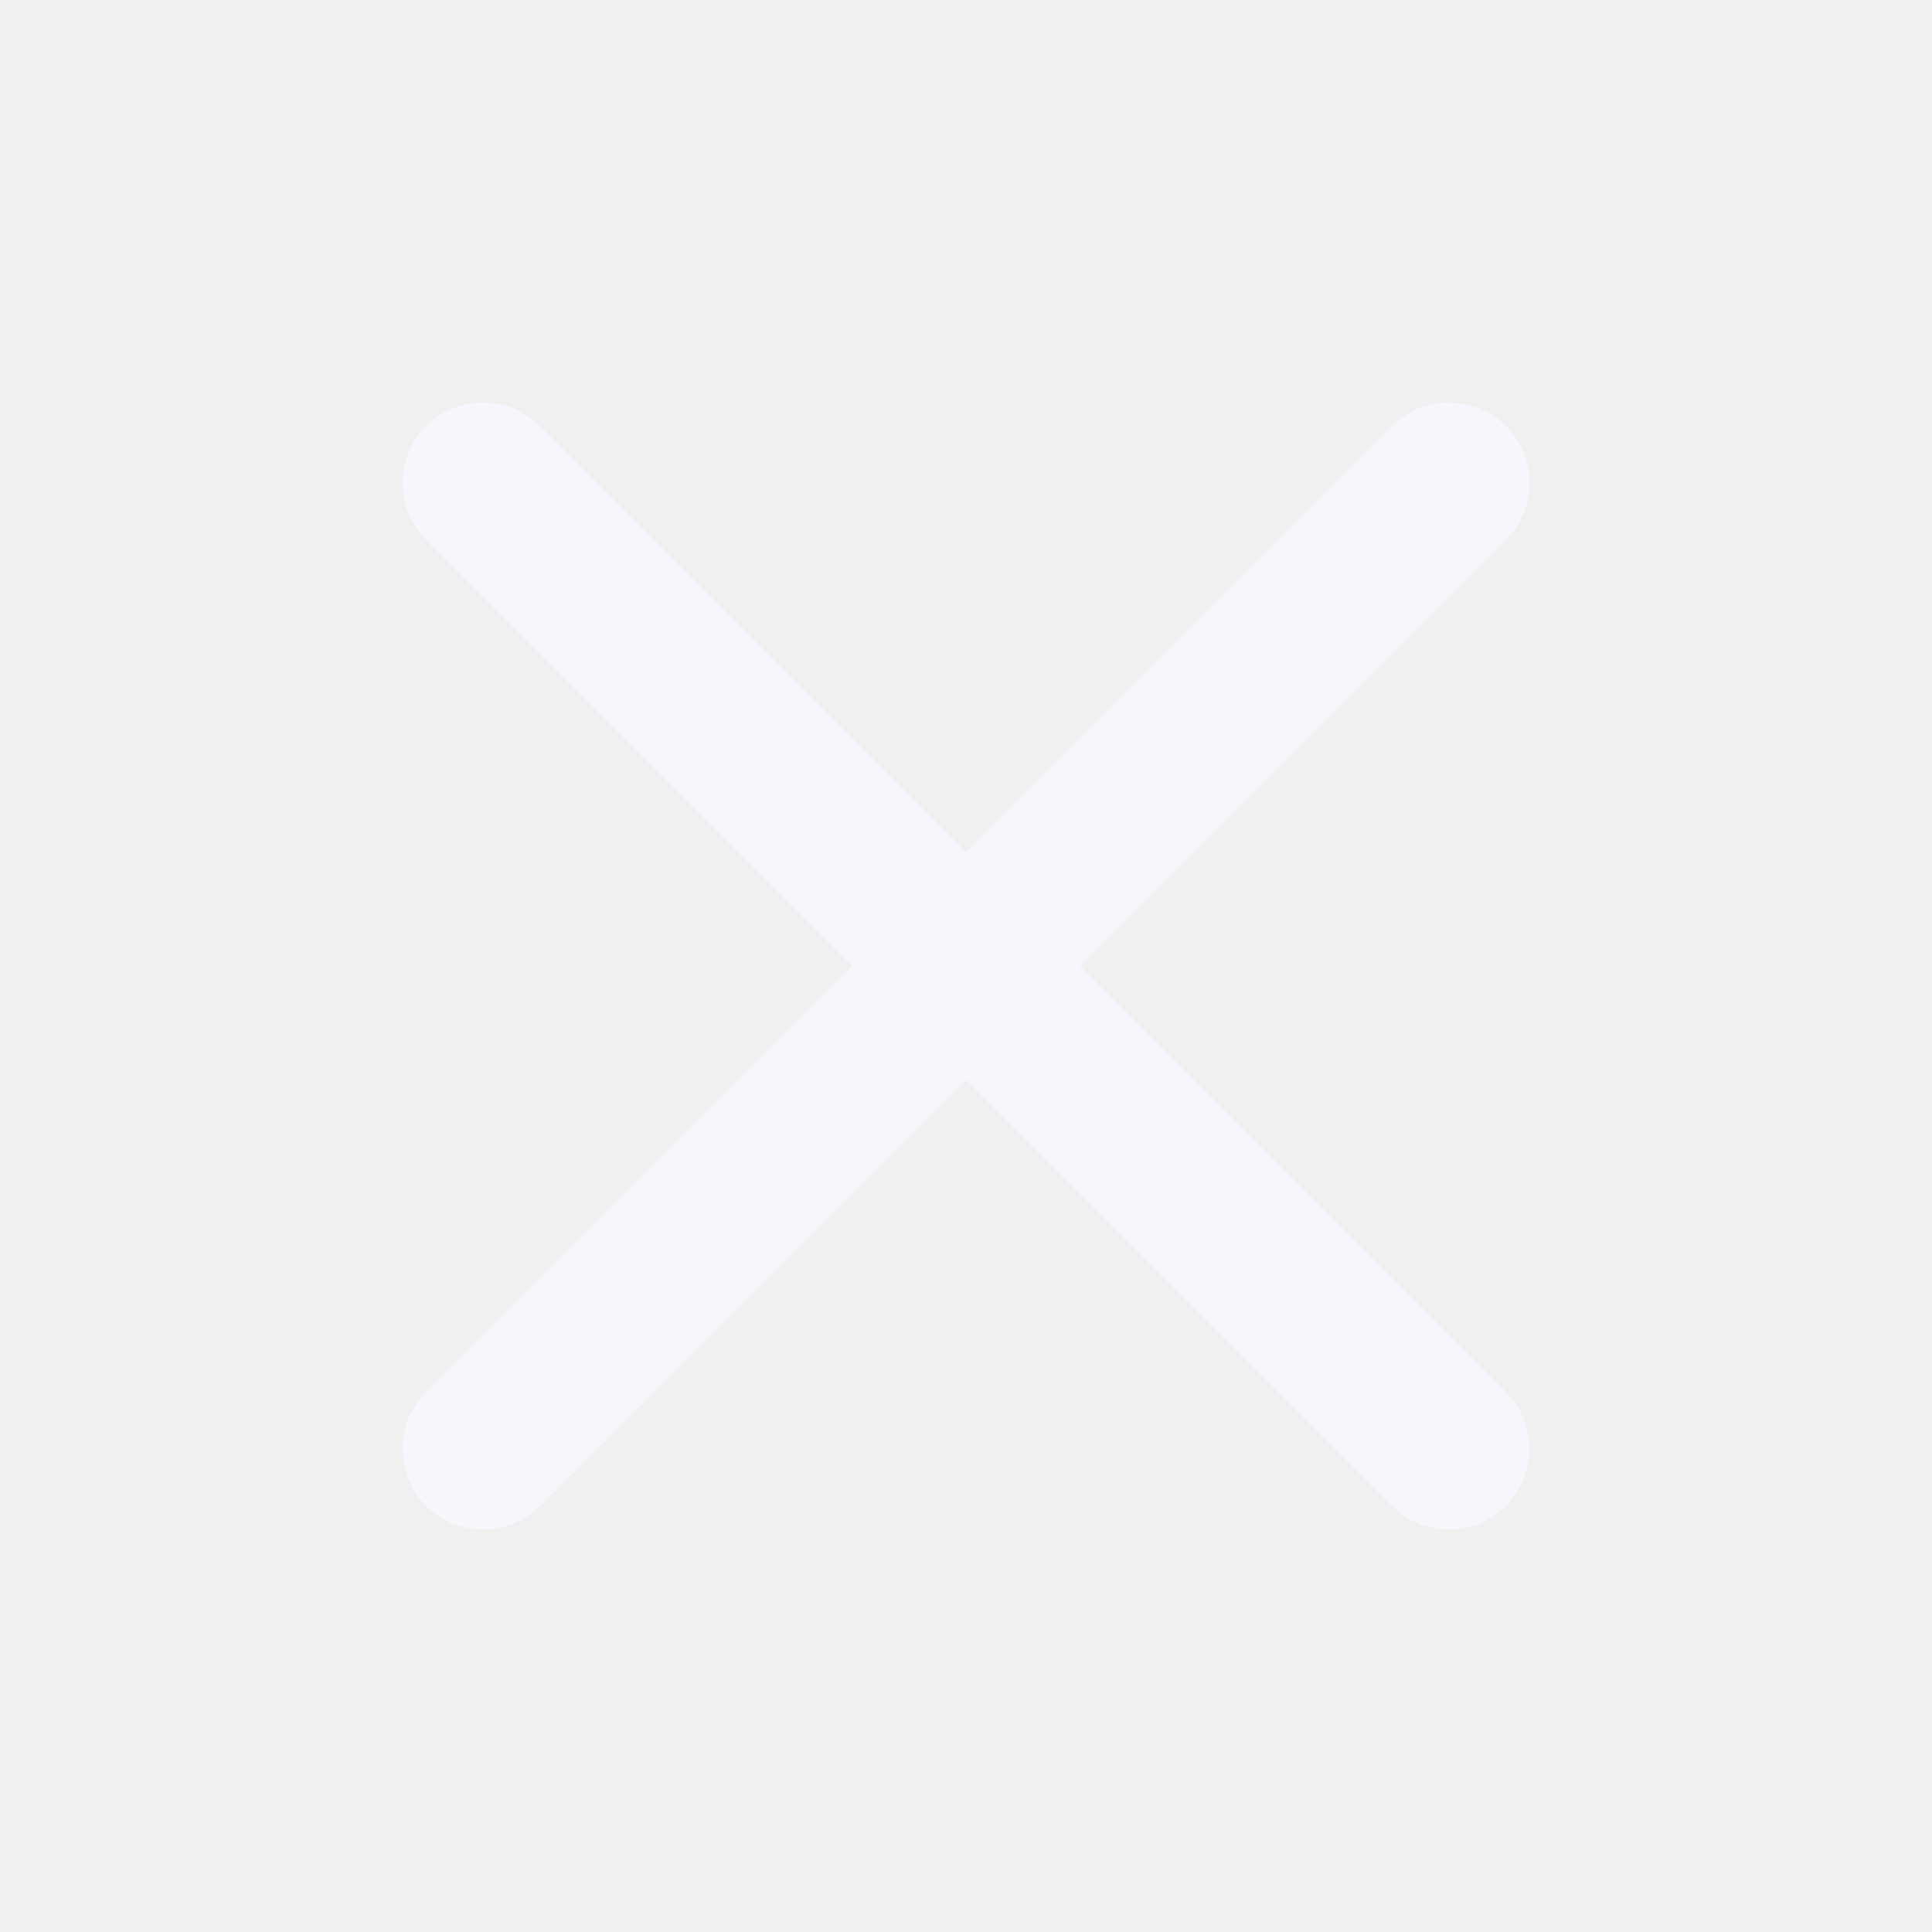
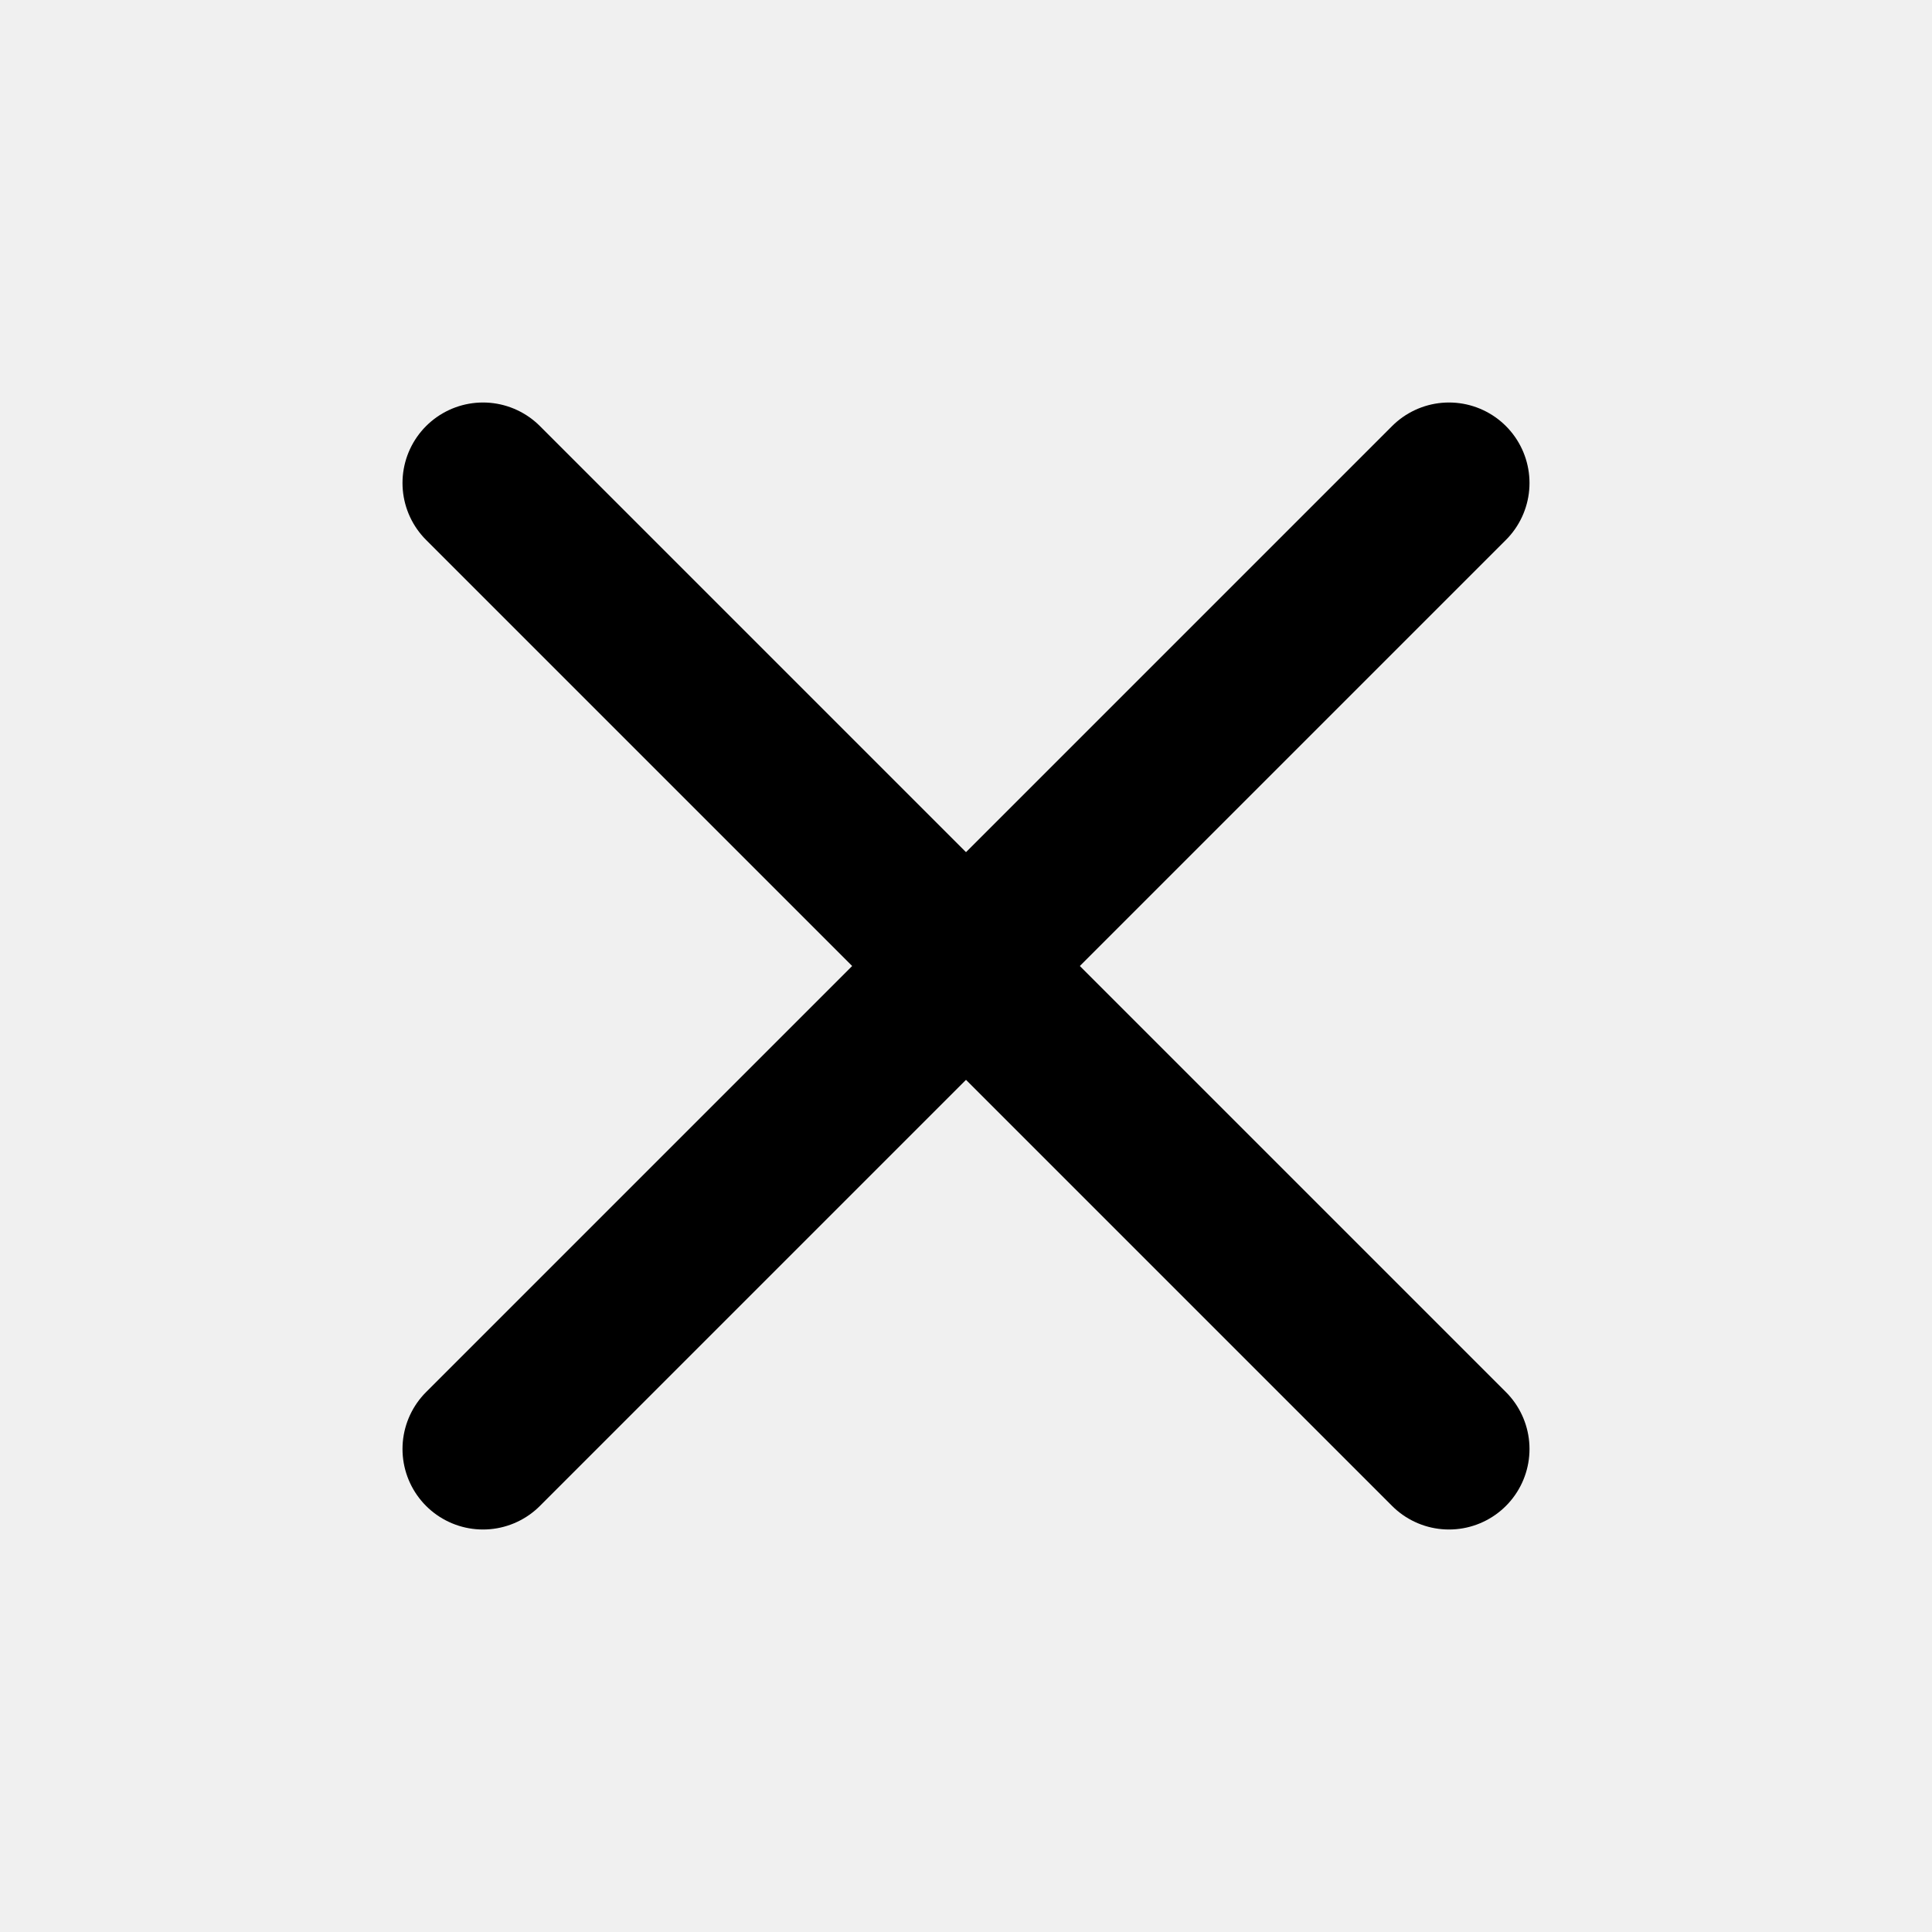
<svg xmlns="http://www.w3.org/2000/svg" width="24" height="24" viewBox="0 0 24 24" fill="none">
  <g clip-path="url(#clip0_1_4088)">
-     <path d="M18 6L6 18" stroke="#F6F6FC" stroke-width="2" stroke-linecap="round" stroke-linejoin="round" />
-     <path d="M6 6L18 18" stroke="#F6F6FC" stroke-width="2" stroke-linecap="round" stroke-linejoin="round" />
+     <path d="M18 6L6 18" stroke="currentColor" stroke-width="2" stroke-linecap="round" stroke-linejoin="round" />
+     <path d="M6 6L18 18" stroke="currentColor" stroke-width="2" stroke-linecap="round" stroke-linejoin="round" />
  </g>
  <defs>
    <clipPath id="clip0_1_4088">
      <rect width="24" height="24" fill="white" />
    </clipPath>
  </defs>
</svg>
